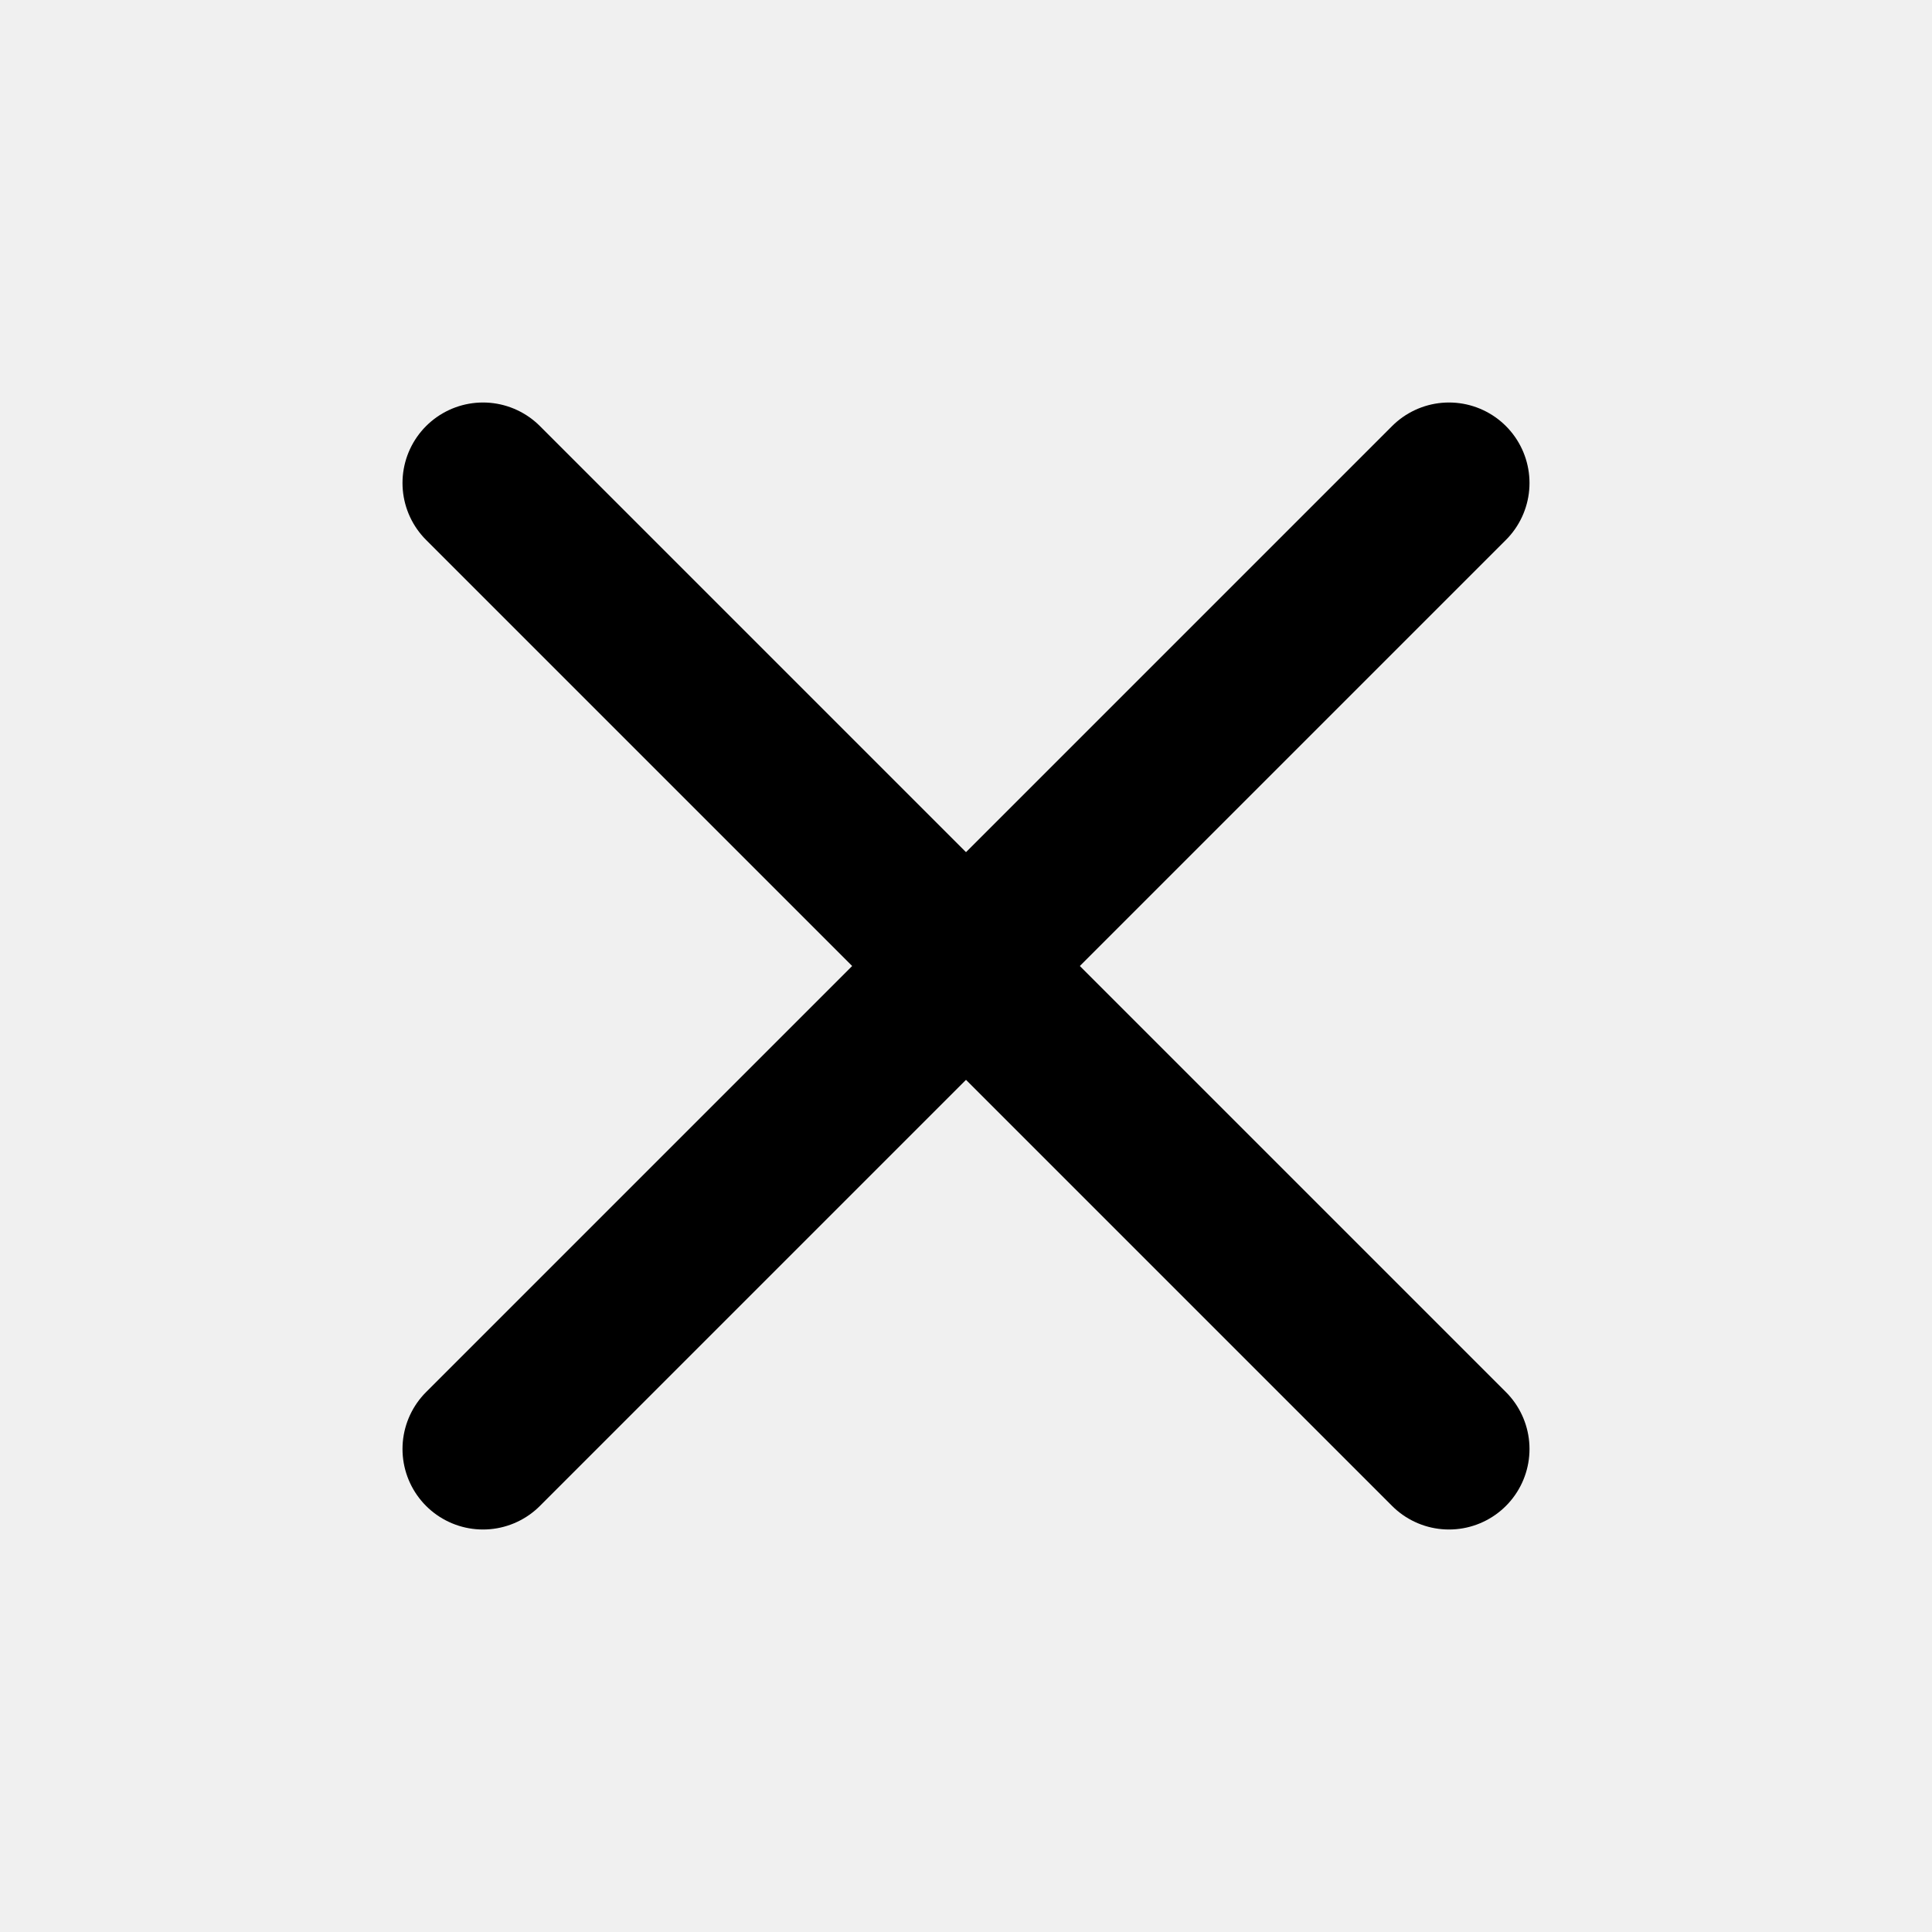
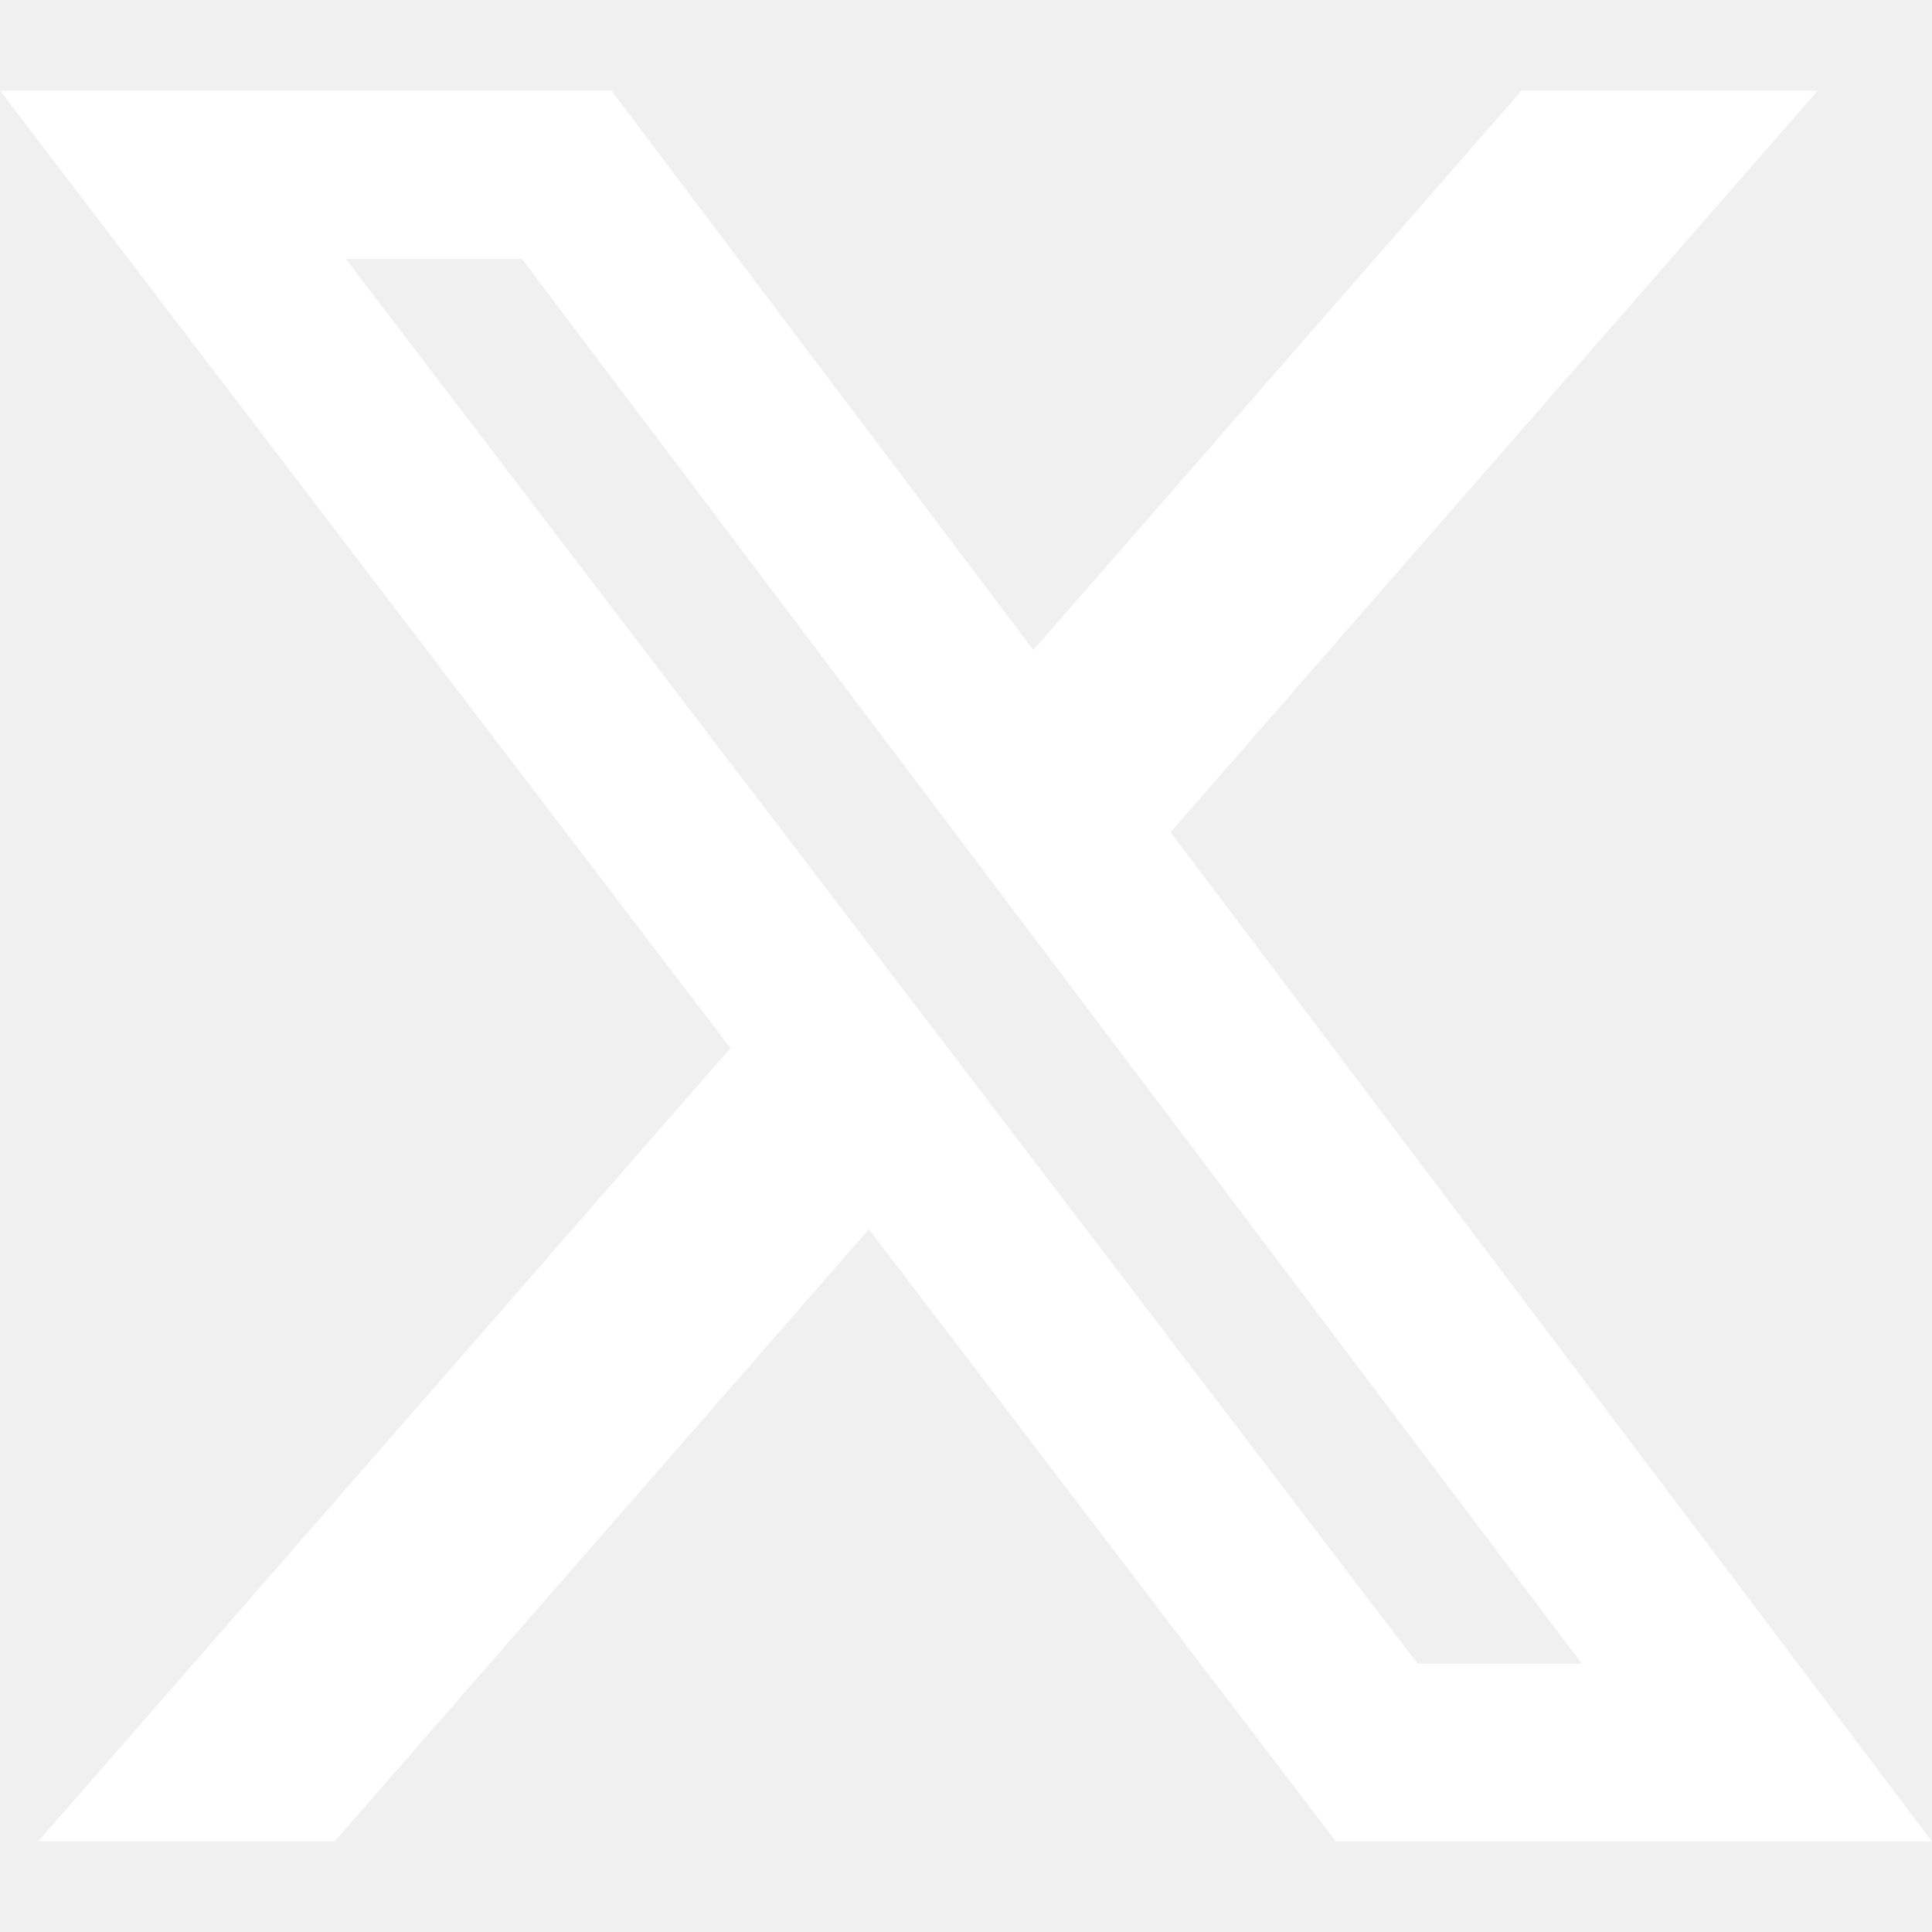
- <svg xmlns="http://www.w3.org/2000/svg" width="24" height="24" viewBox="0 0 24 24" fill="none" stroke="currentColor" stroke-width="2" stroke-linecap="round" stroke-linejoin="round" class="feather feather-x">
-   <line x1="18" y1="6" x2="6" y2="18" />
-   <line x1="6" y1="6" x2="18" y2="18" />
+ <svg xmlns="http://www.w3.org/2000/svg" width="16" height="16" fill="#FFFFFF" class="bi bi-twitter-x" viewBox="0 0 16 16">
+   <path d="M12.6.75h2.454l-5.36 6.142L16 15.25h-4.937l-3.867-5.07-4.425 5.07H.316l5.733-6.57L0 .75h5.063l3.495 4.633L12.601.75Zm-.86 13.028h1.36L4.323 2.145H2.865z" />
</svg>
